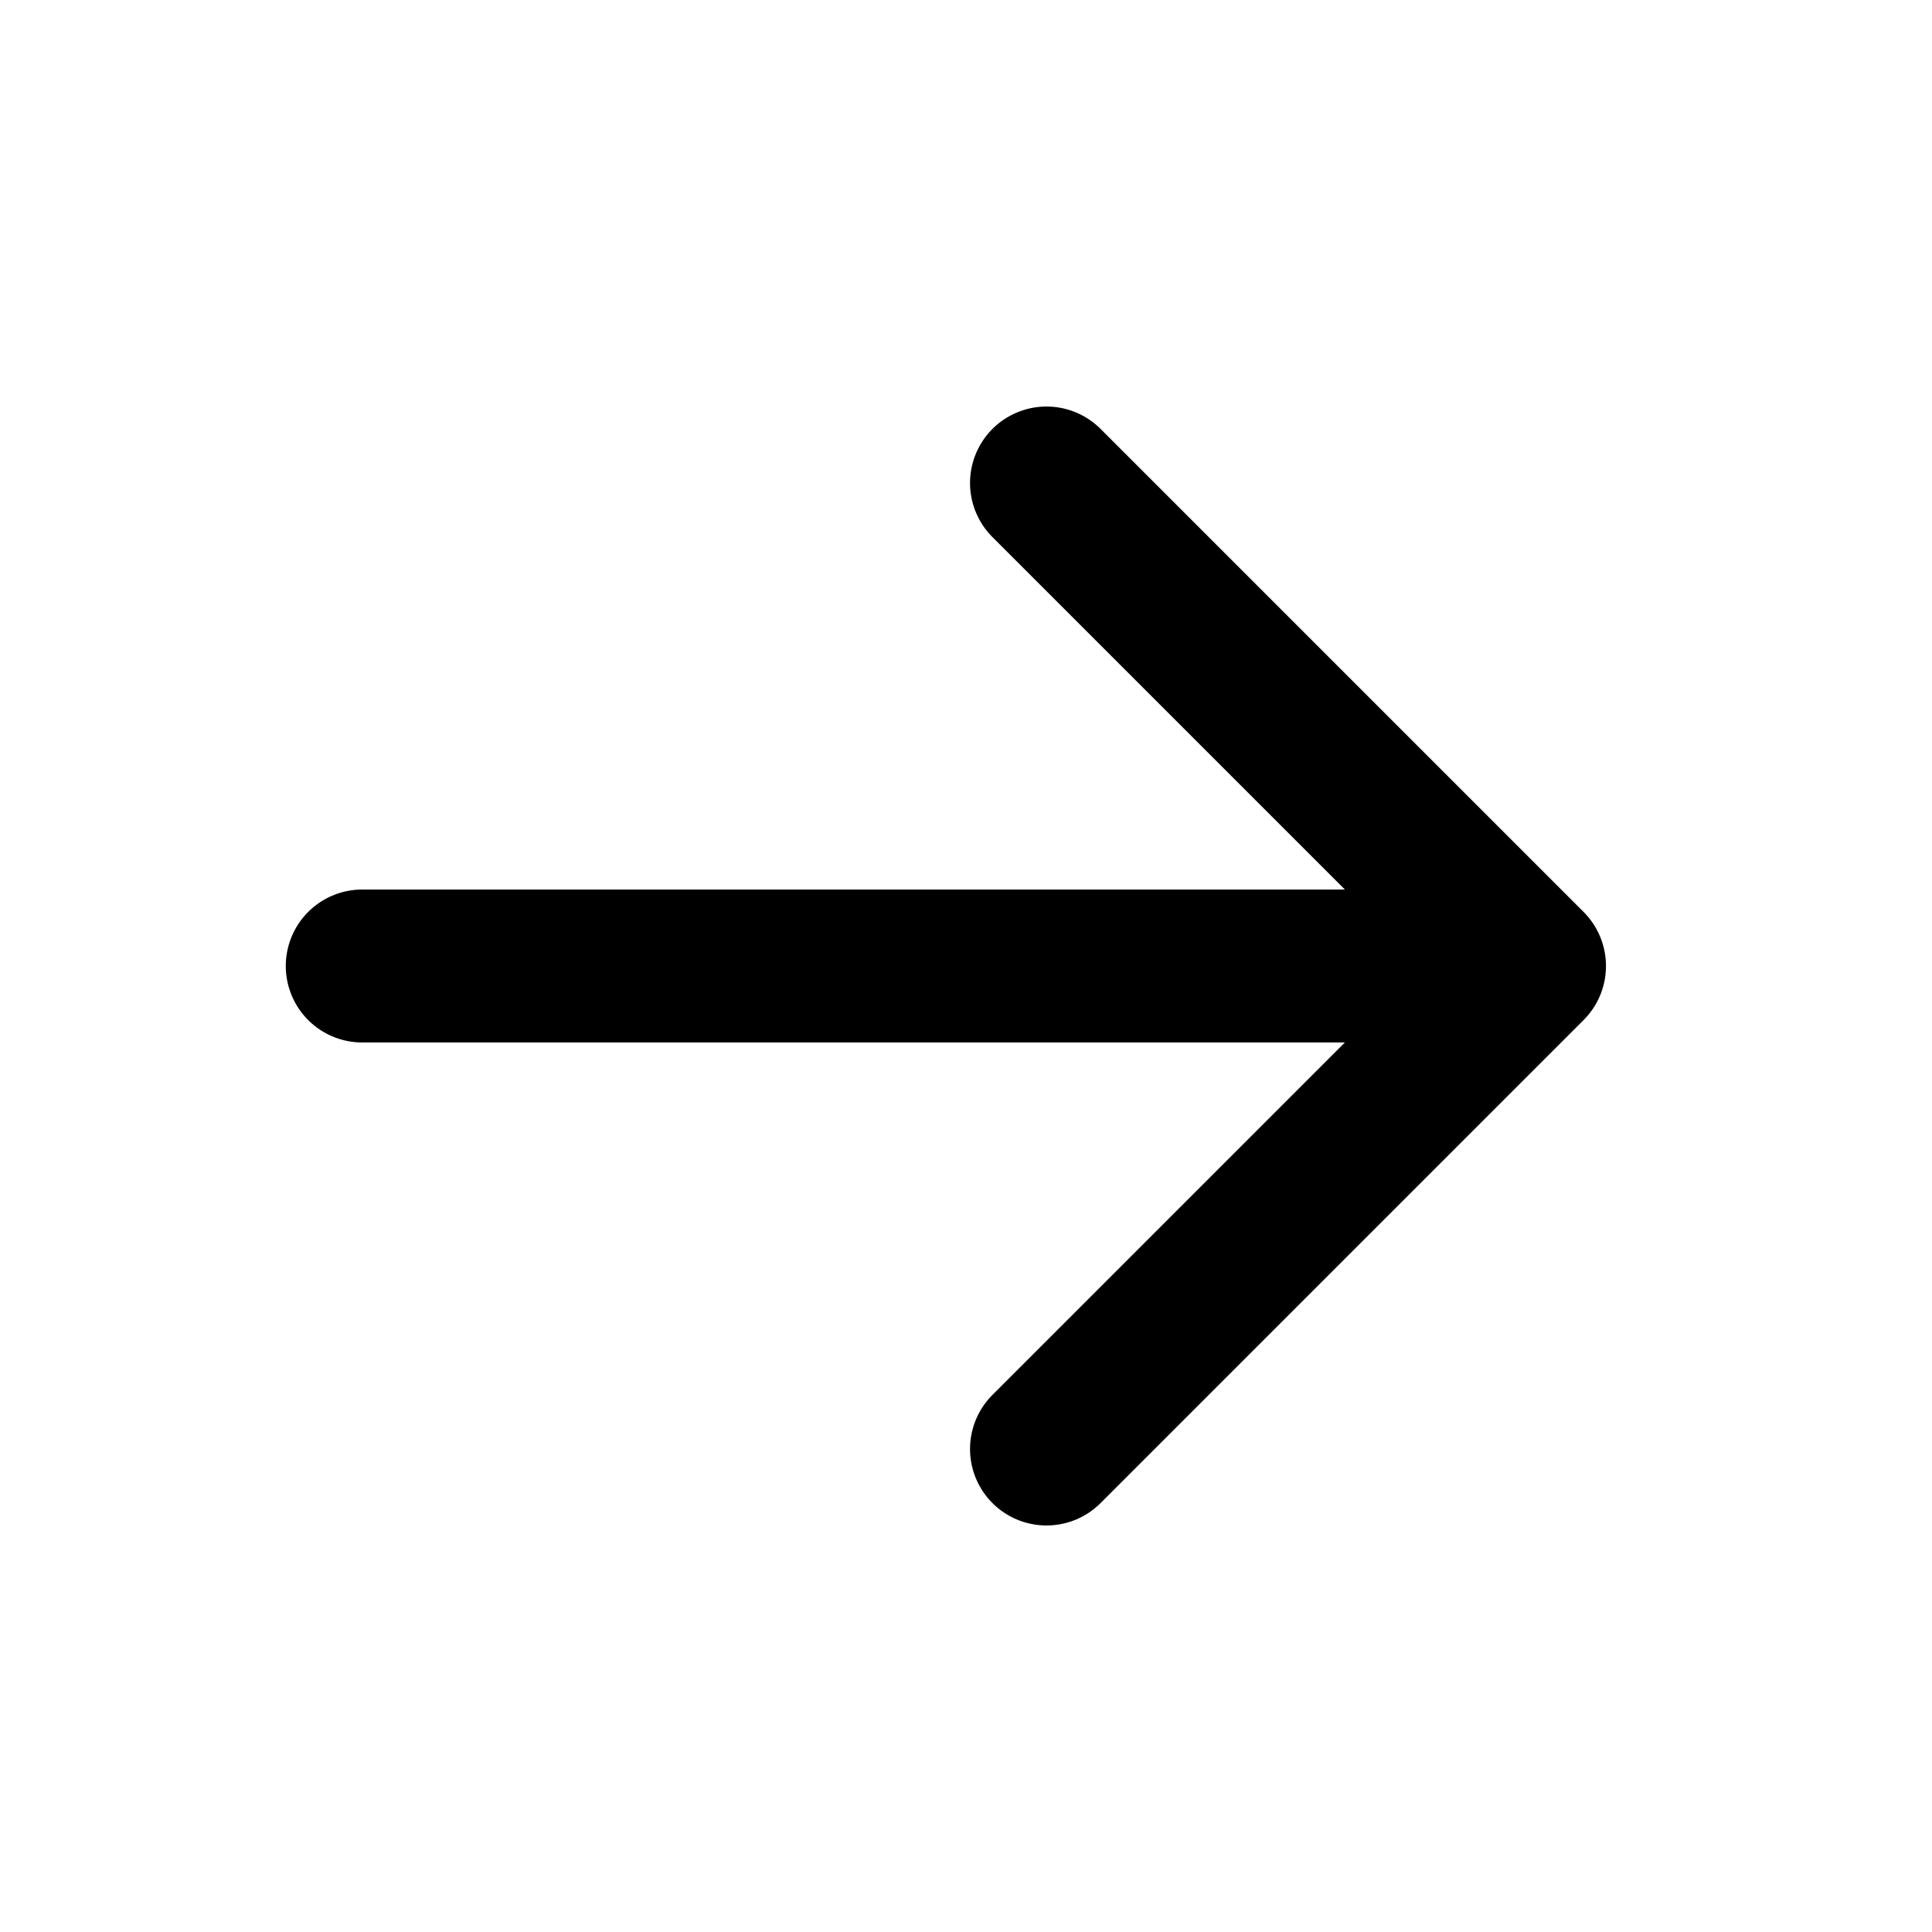
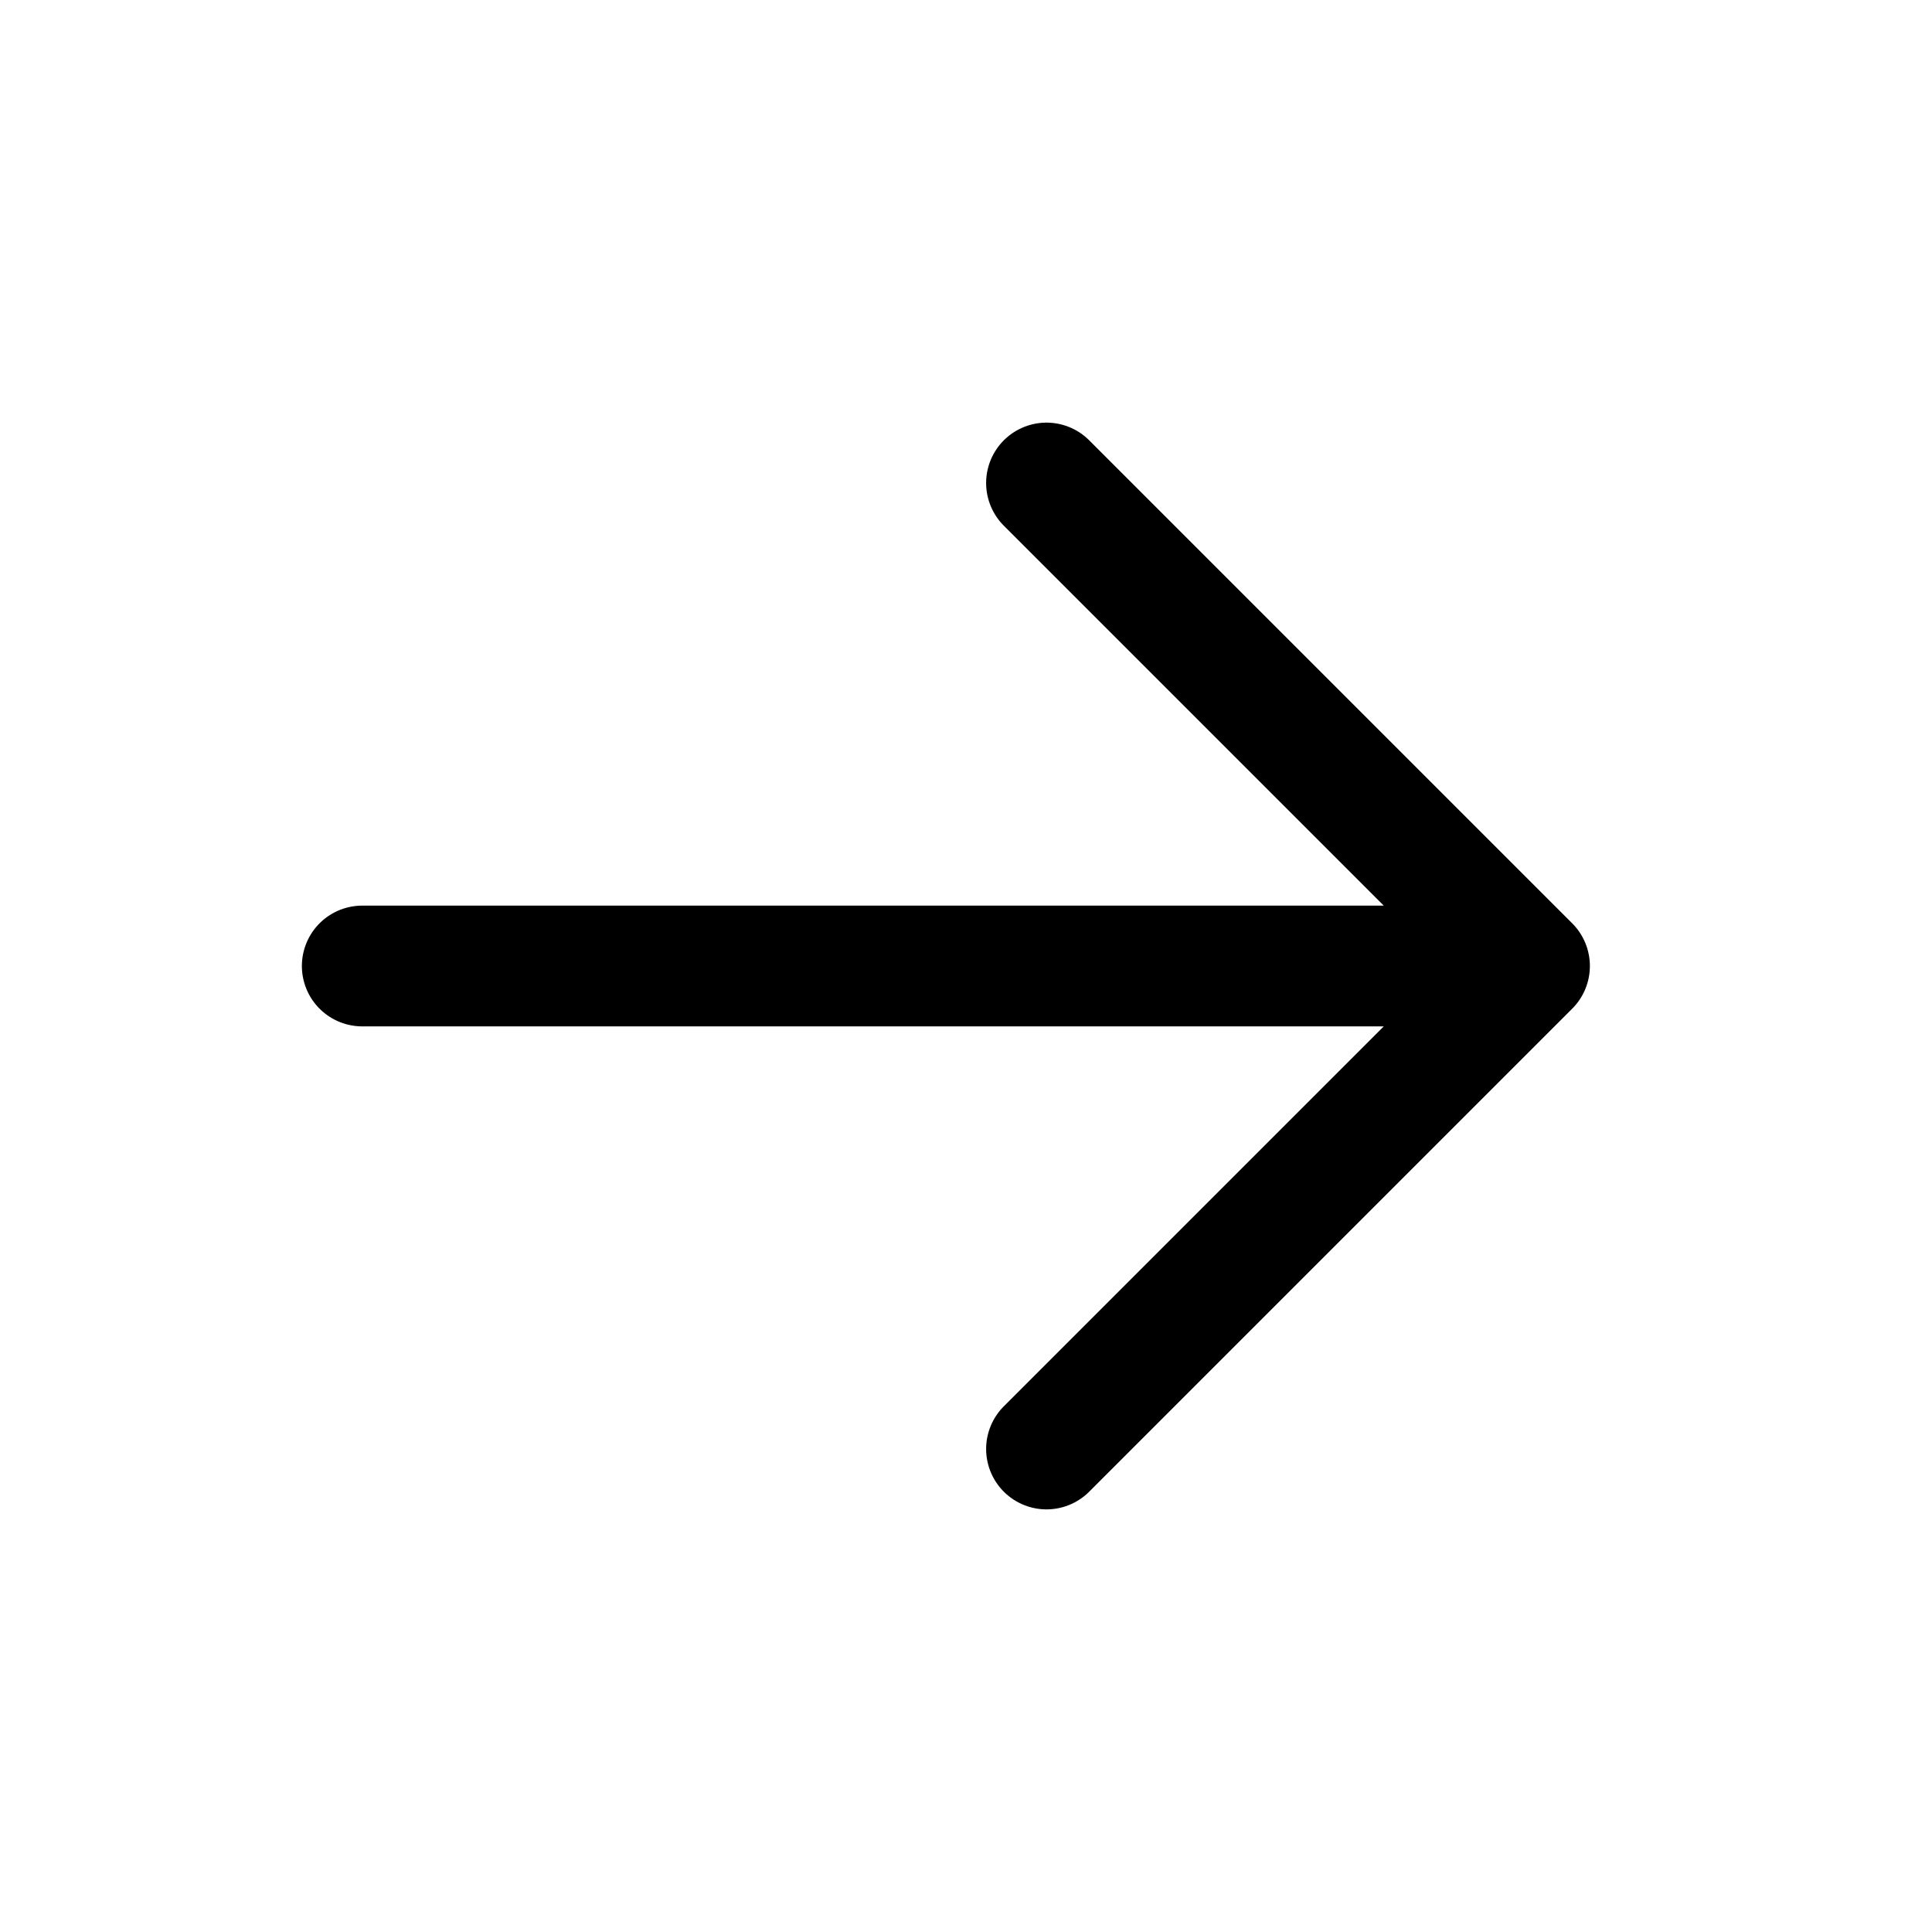
- <svg xmlns="http://www.w3.org/2000/svg" viewBox="0 0 24 24" width="24" height="24" fill="none" stroke="currentColor" stroke-width="1.9" stroke-linecap="round" stroke-linejoin="round">
+ <svg xmlns="http://www.w3.org/2000/svg" viewBox="0 0 24 24" width="24" height="24" fill="none" stroke="currentColor" stroke-width="1.5" stroke-linecap="round" stroke-linejoin="round">
  <path d="M4.5 12H19M13 6l6 6-6 6" />
</svg>
